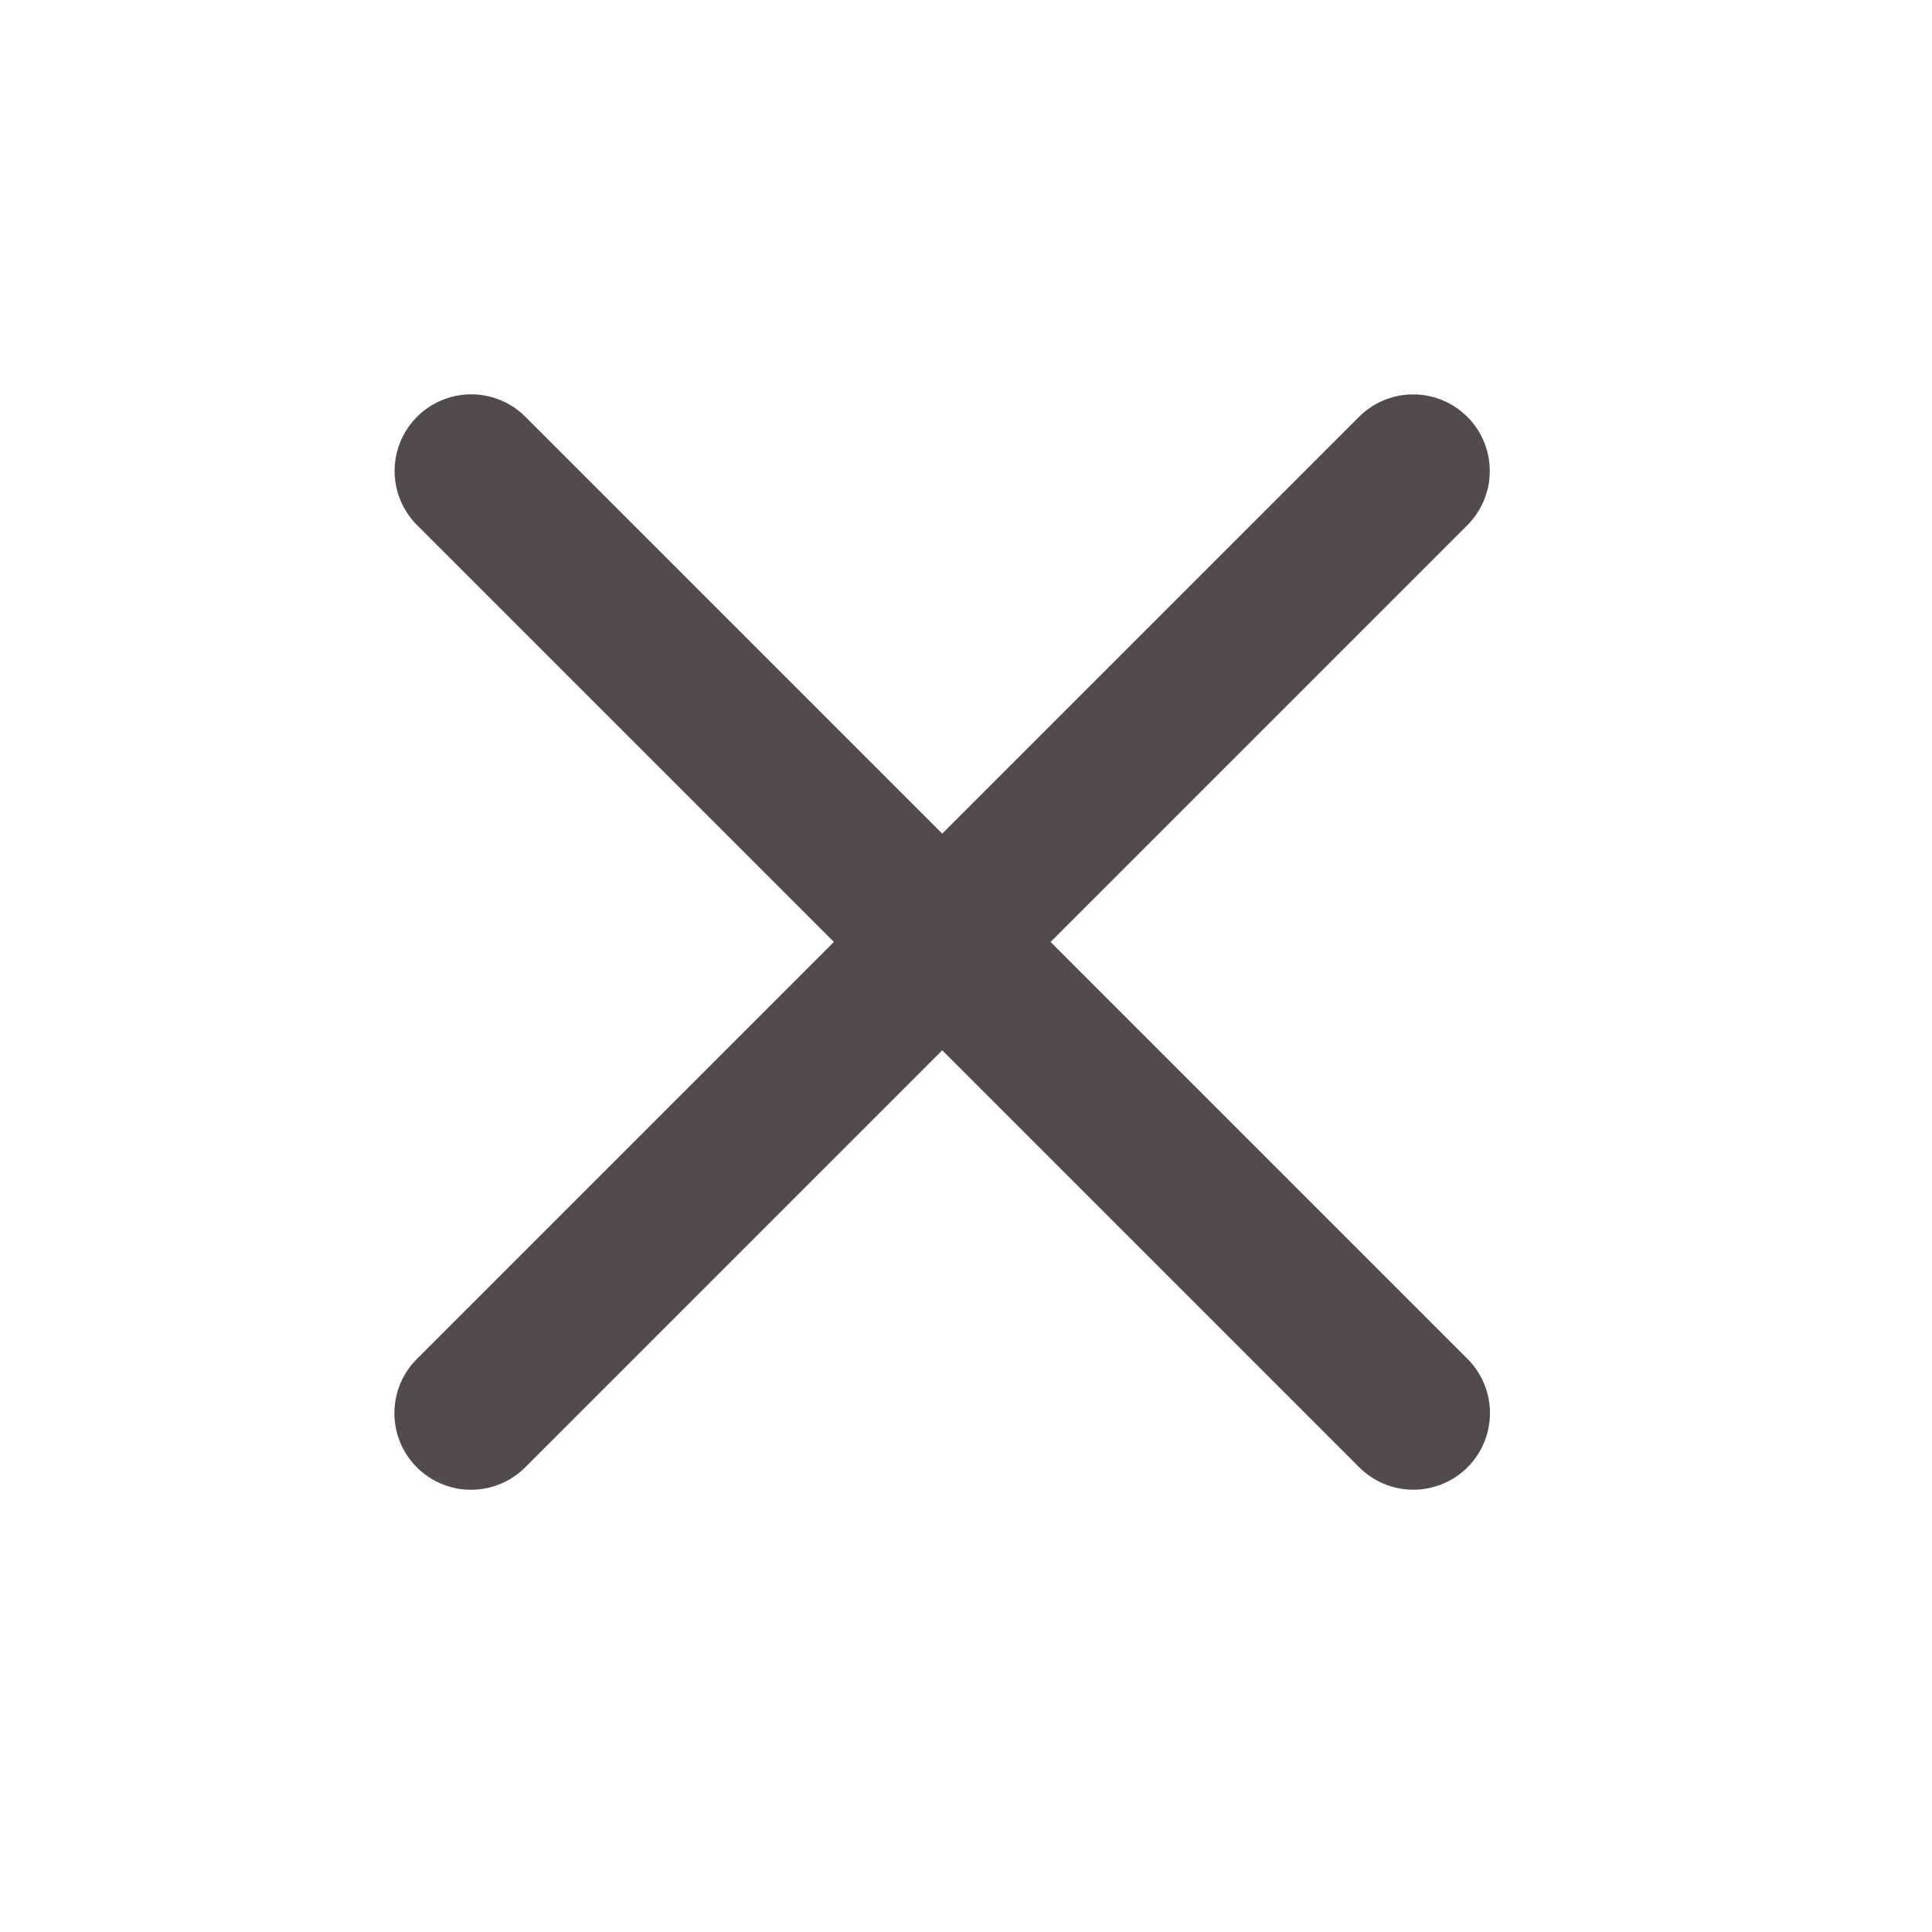
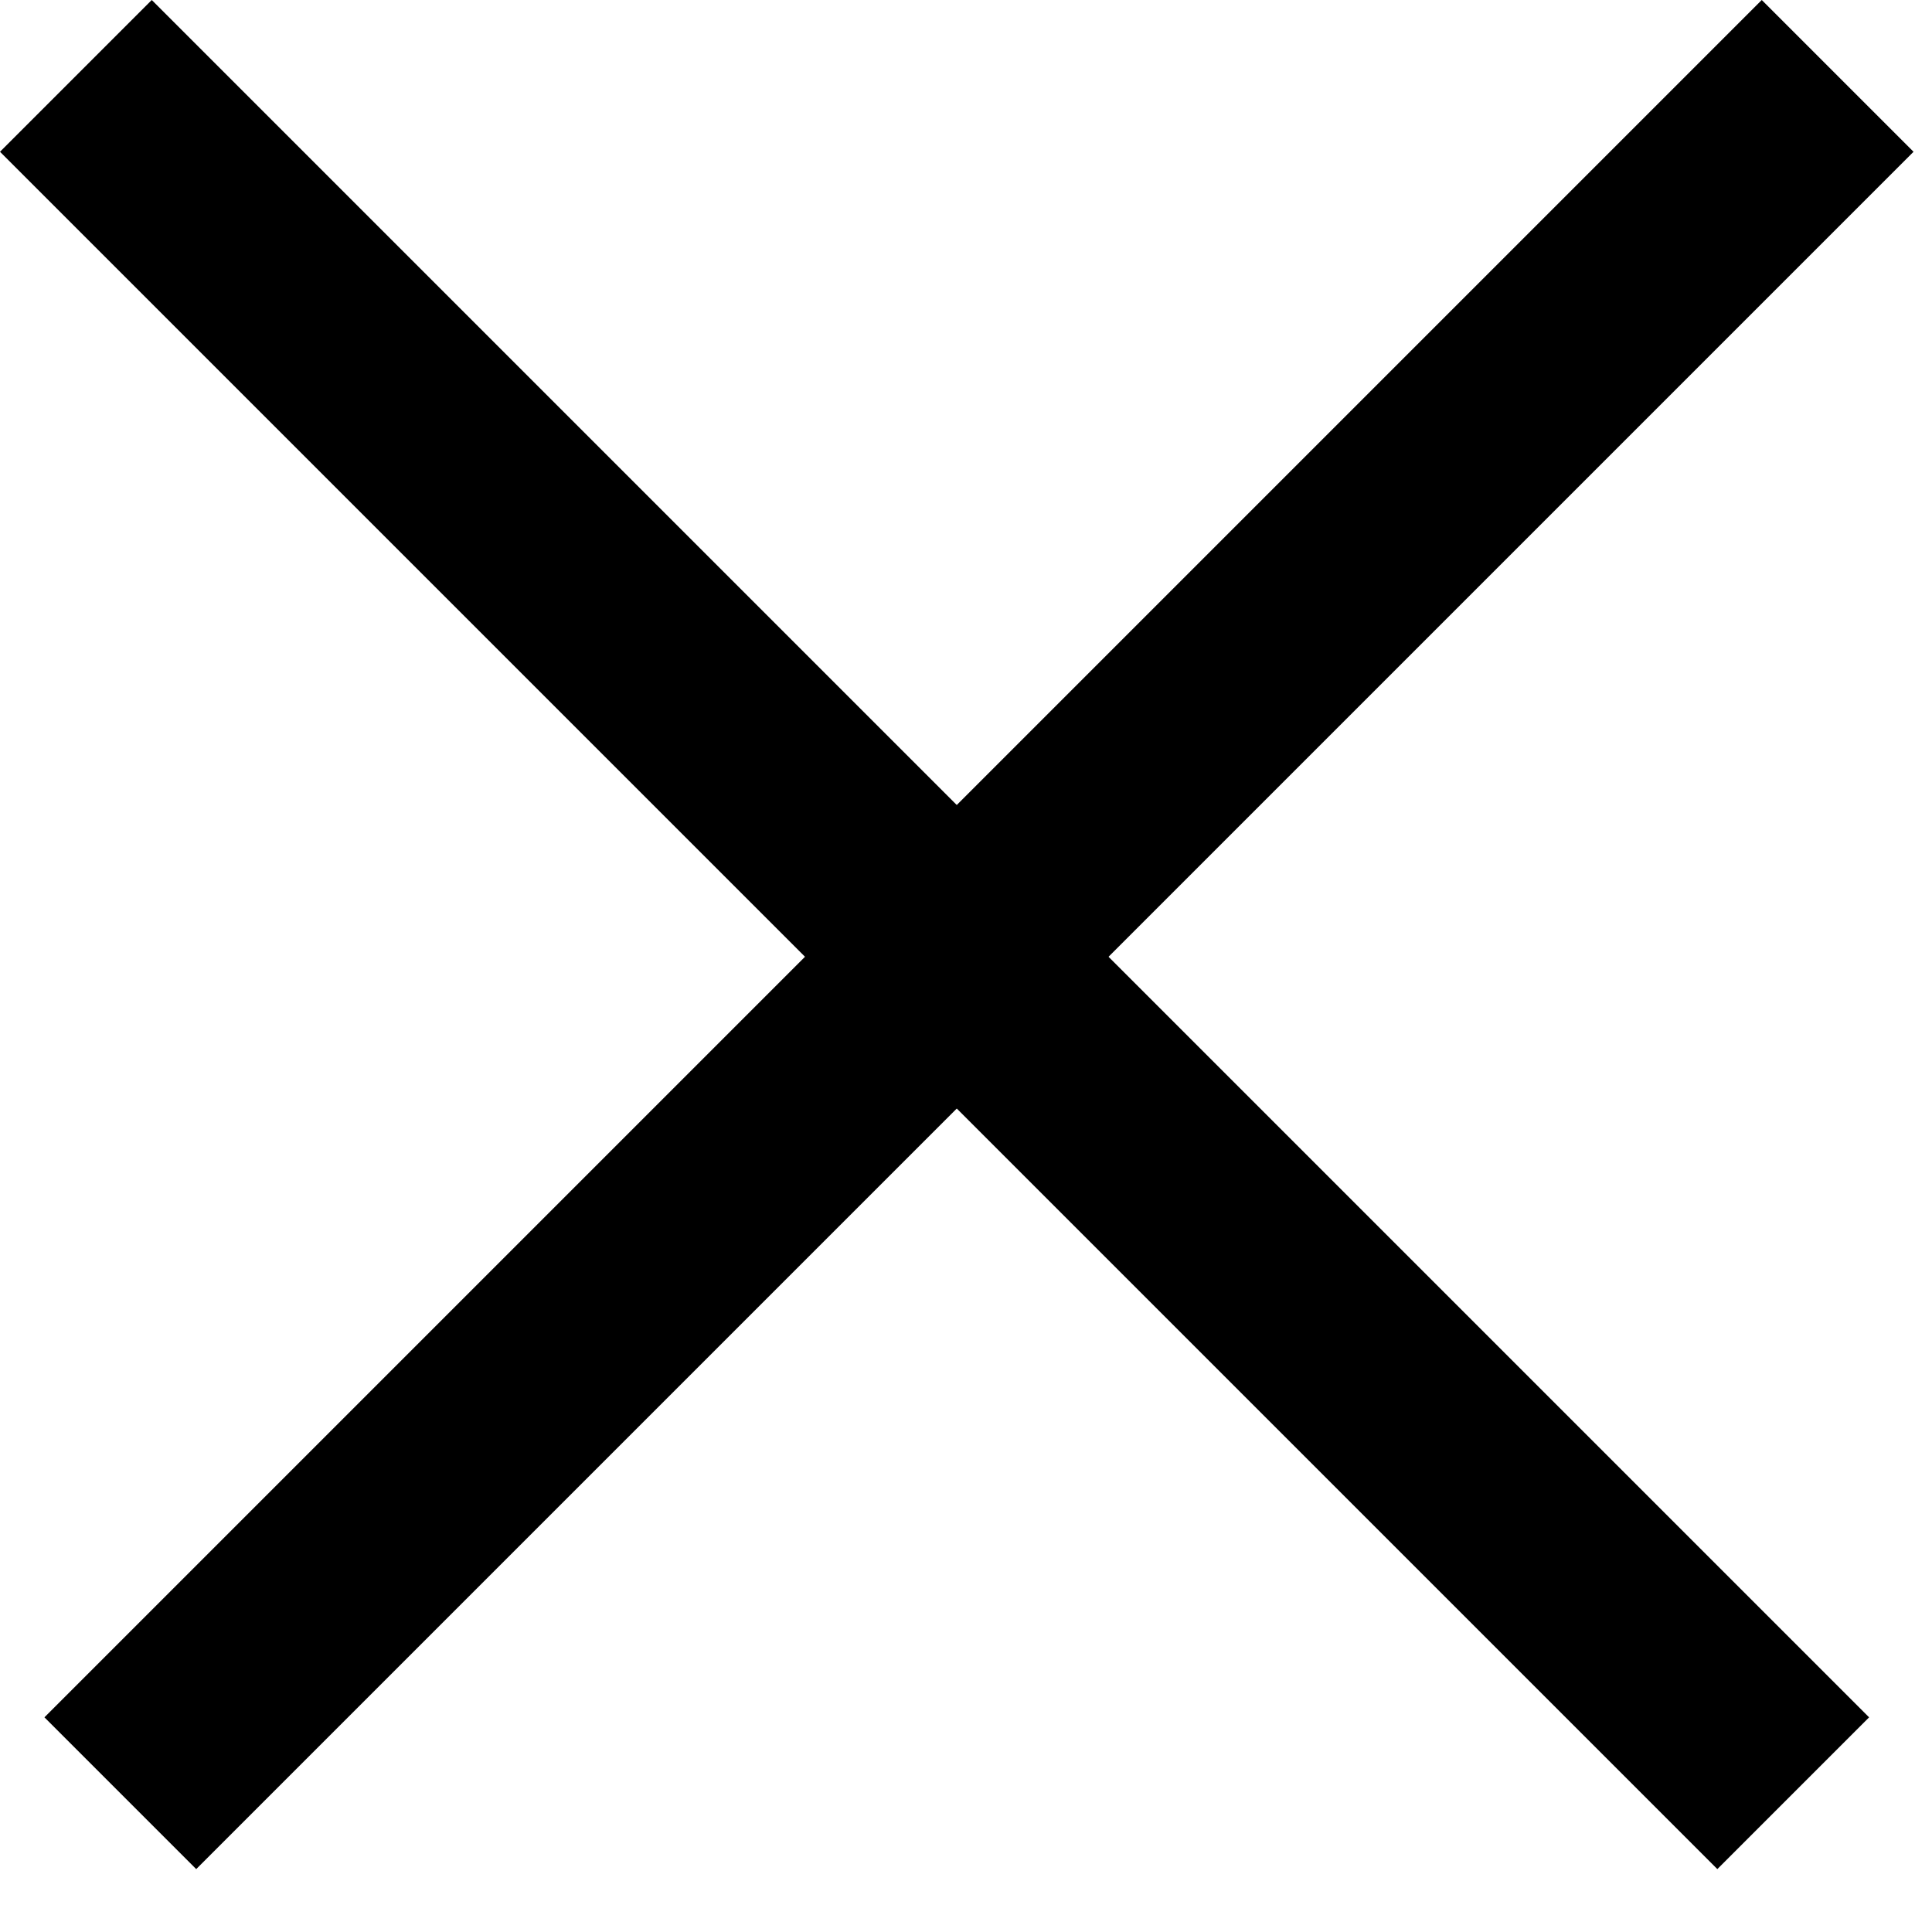
- <svg xmlns="http://www.w3.org/2000/svg" width="29" height="29" viewBox="0 0 29 29" fill="none">
-   <path d="M7.073 7.069L21.215 21.211" stroke="#524A4E" stroke-width="2.3" stroke-linecap="round" />
-   <path d="M21.212 7.07L7.07 21.212" stroke="#524A4E" stroke-width="2.3" stroke-linecap="round" />
+ <svg xmlns="http://www.w3.org/2000/svg" width="18" height="18" viewBox="0 0 18 18" fill="none">
+   <path fill-rule="evenodd" clip-rule="evenodd" d="M1.828 17.414L17.828 1.414L16.414 0L0.414 16L1.828 17.414Z" fill="black" />
+   <path fill-rule="evenodd" clip-rule="evenodd" d="M16 17.414L-2.89679e-05 1.414L1.414 0L17.414 16L16 17.414Z" fill="black" />
</svg>
